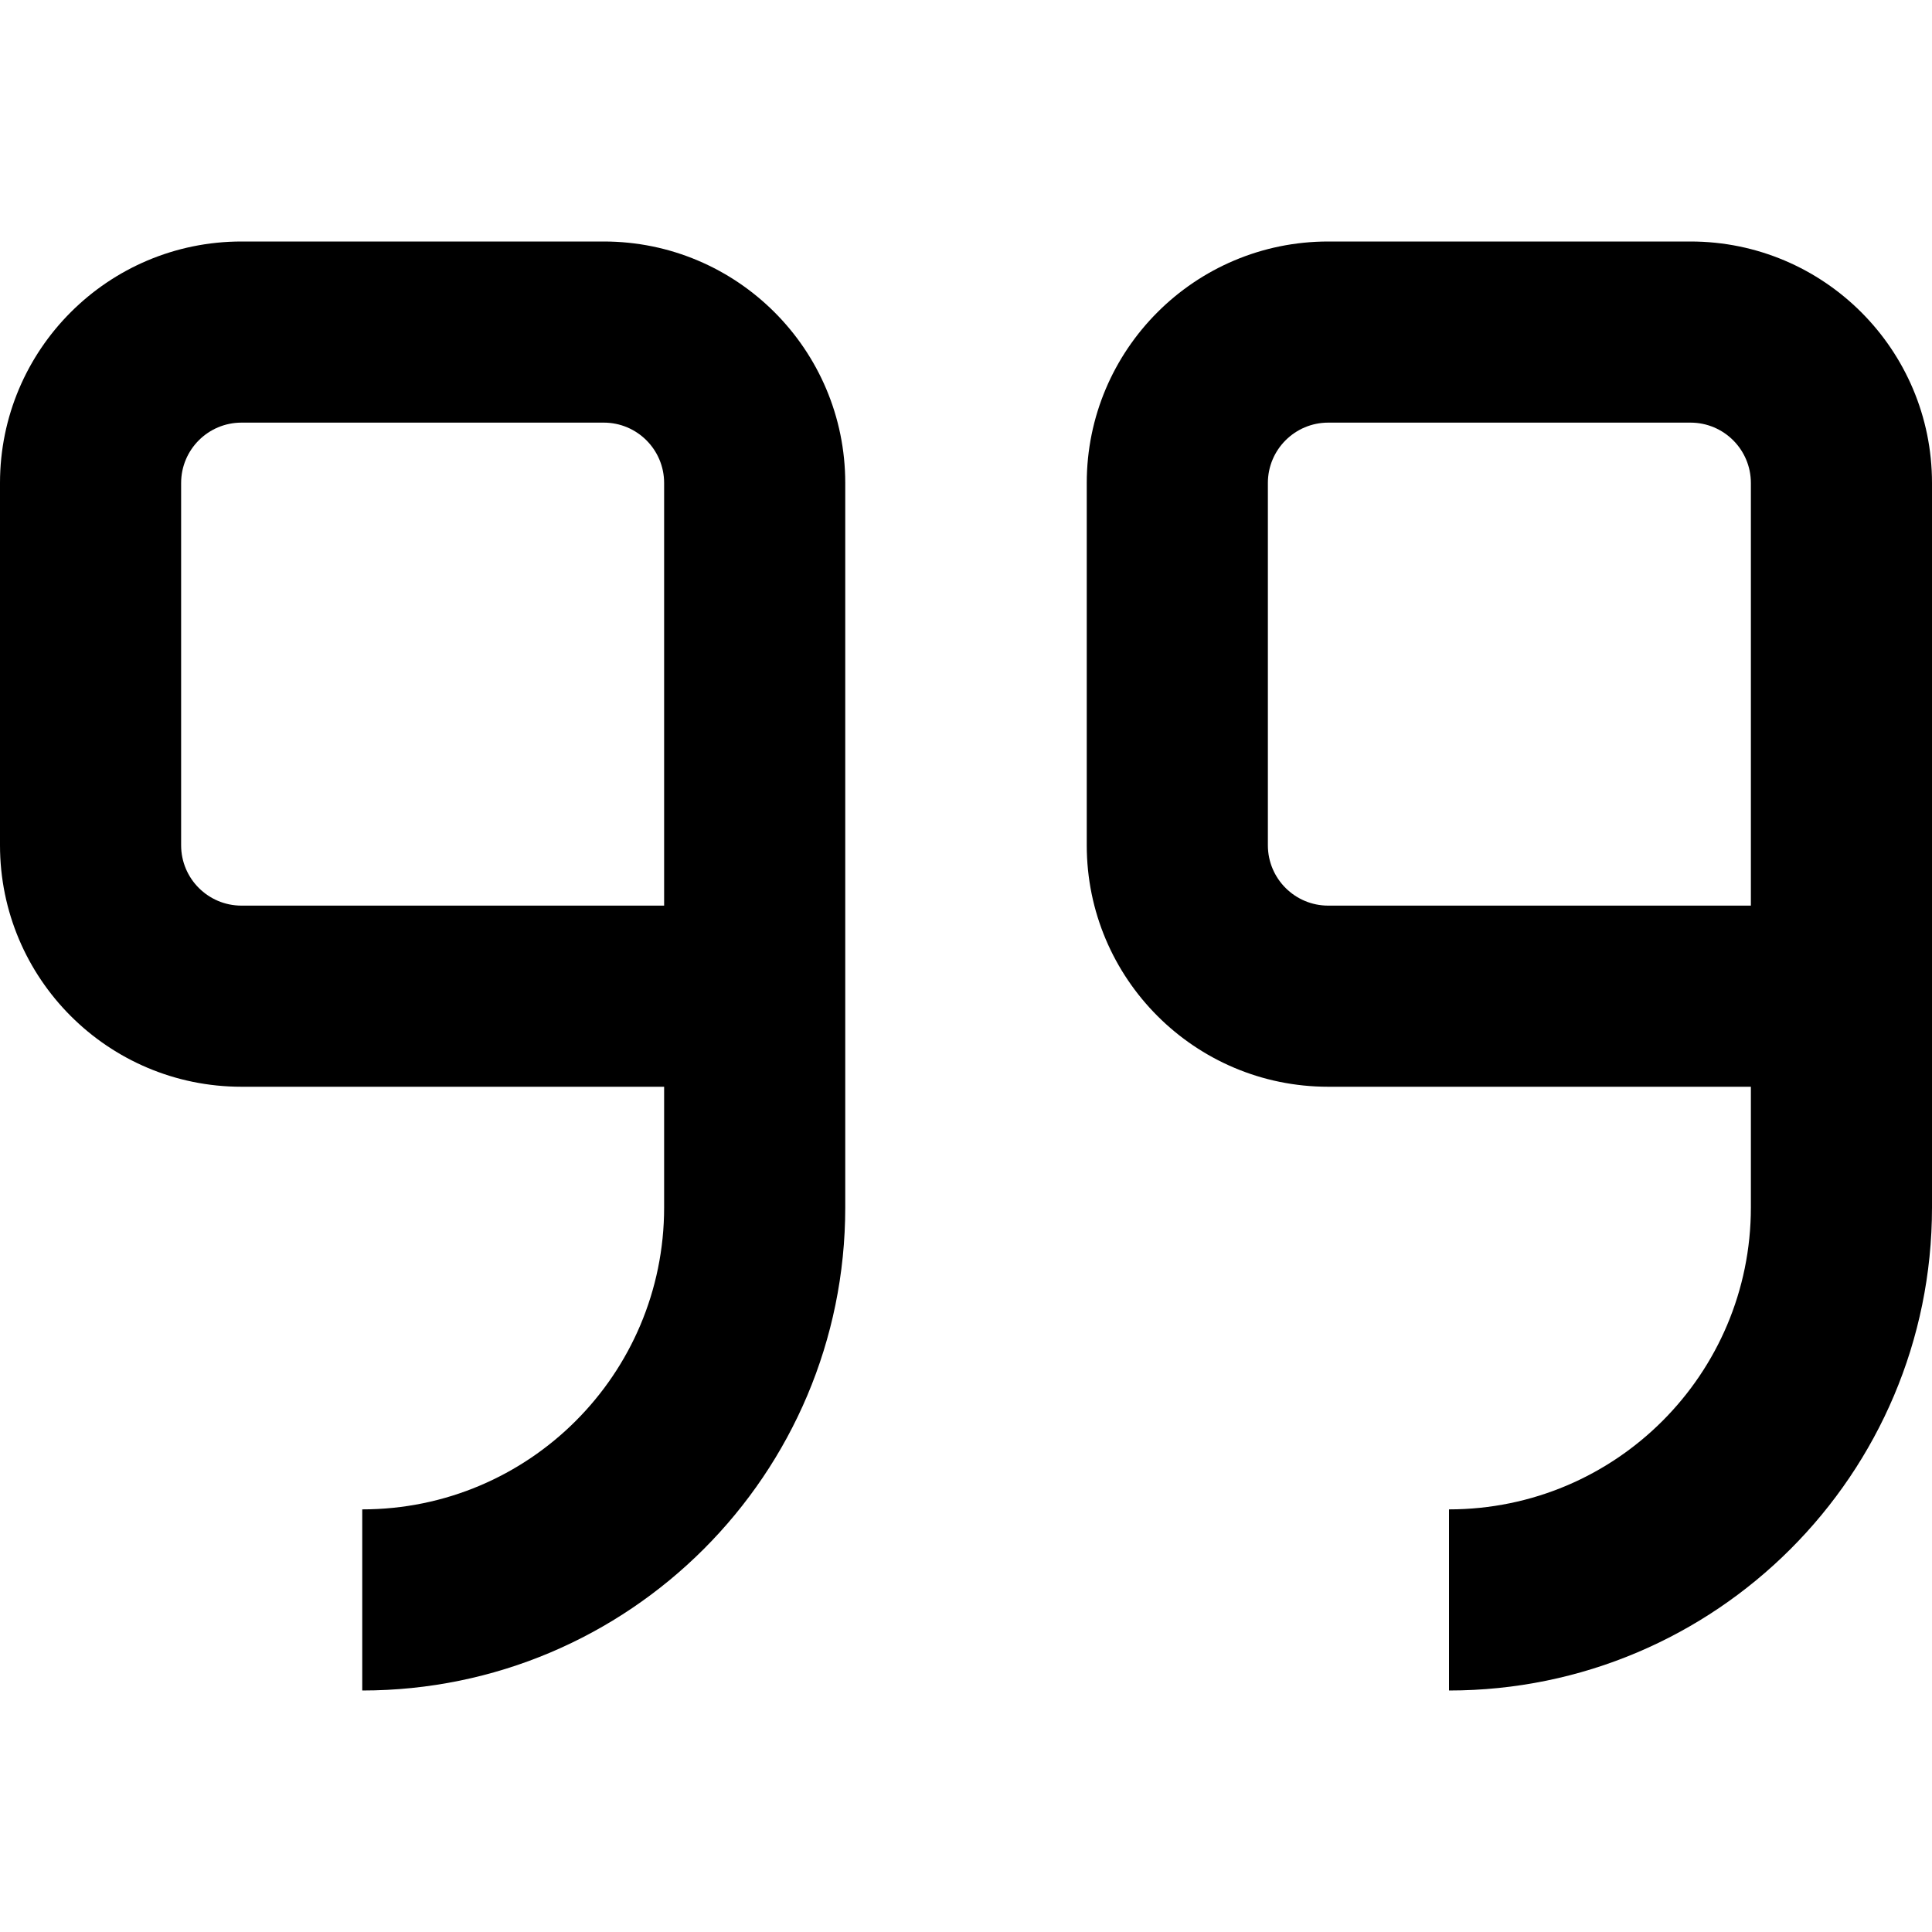
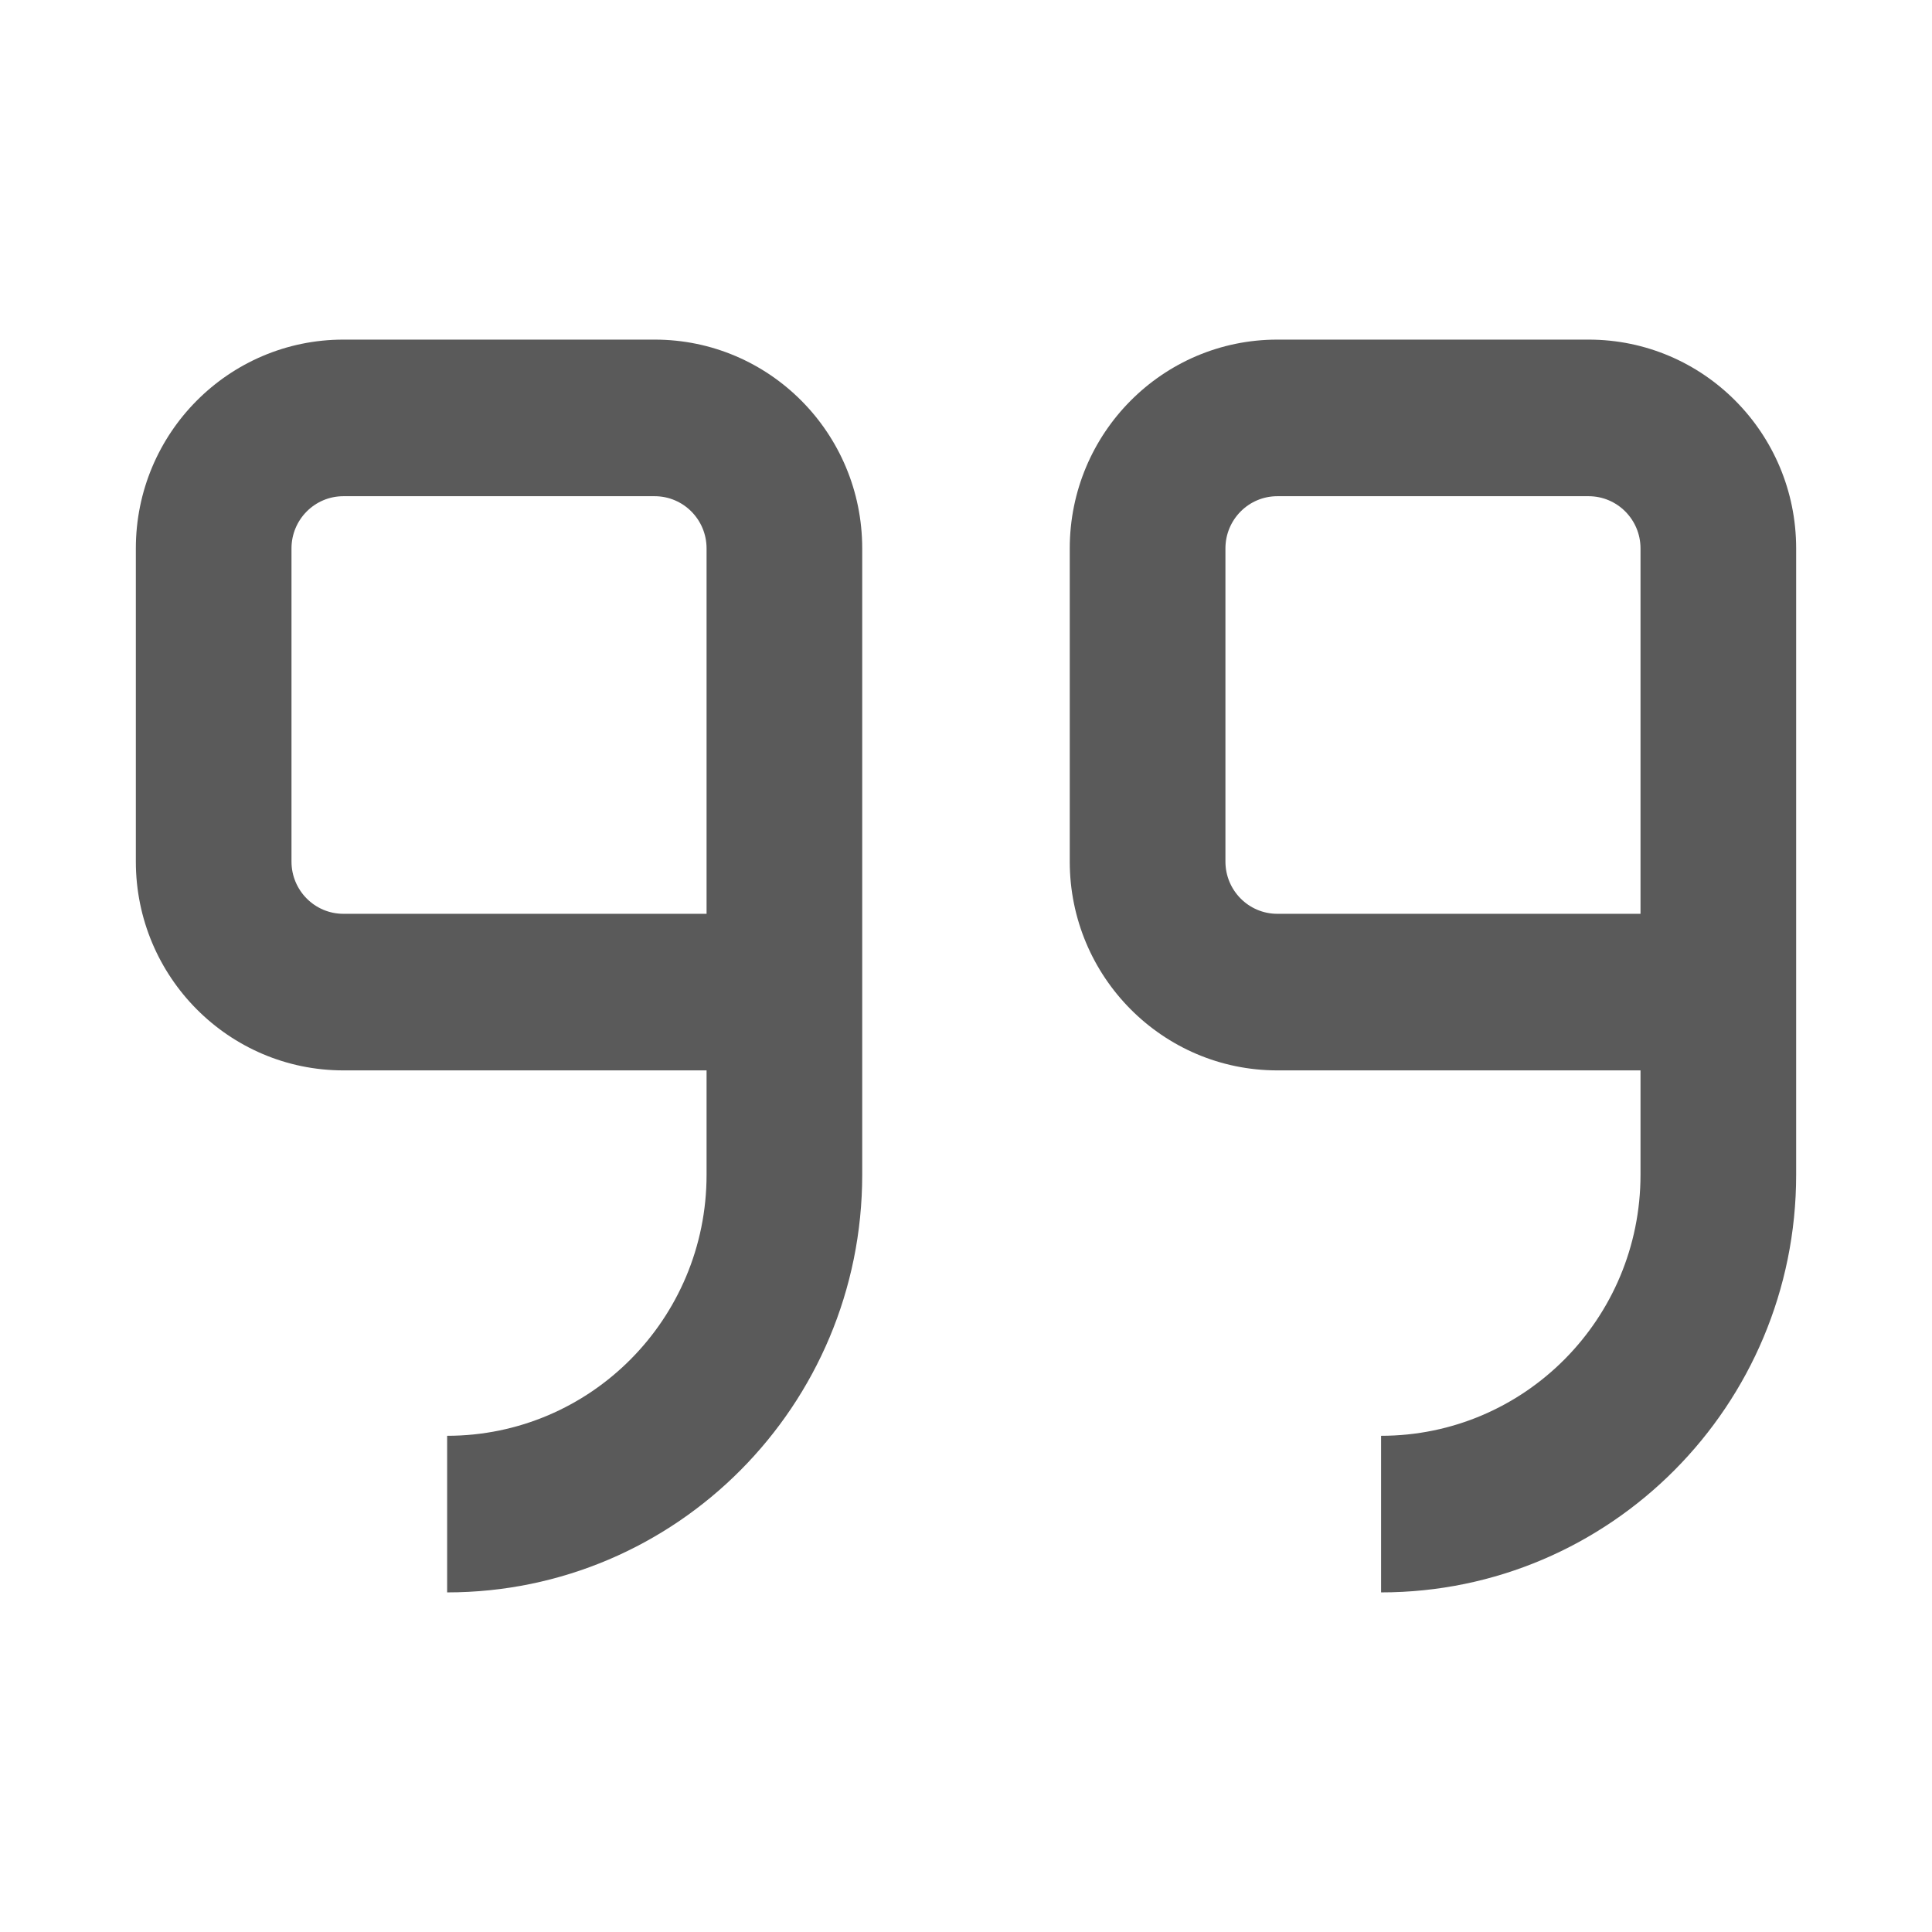
- <svg viewBox="0 0 16 16">
-   <path fill="currentcolor" fill-rule="evenodd" d="M0 4a2 2 0 0 1 2-2h3a2 2 0 0 1 2 2v6a4 4 0 0 1-4 4v-1.5A2.5 2.5 0 0 0 5.5 10V9H2a2 2 0 0 1-2-2zm5.5 3.5V4a.5.5 0 0 0-.5-.5H2a.5.5 0 0 0-.5.5v3a.5.5 0 0 0 .5.5zM9 4a2 2 0 0 1 2-2h3a2 2 0 0 1 2 2v6a4 4 0 0 1-4 4v-1.5a2.5 2.5 0 0 0 2.5-2.5V9H11a2 2 0 0 1-2-2zm5.5 3.5V4a.5.5 0 0 0-.5-.5h-3a.5.5 0 0 0-.5.5v3a.5.5 0 0 0 .5.5z" clip-rule="evenodd" />
+ <svg xmlns="http://www.w3.org/2000/svg" width="128" height="128" viewBox="0 0 128 128" fill="none">
+   <path d="M9 36.333C9 28.691 15.16 22.5 22.75 22.5H43.374C50.971 22.5 57.124 28.691 57.124 36.333V77.833C57.124 93.112 44.811 105.5 29.624 105.5V95.125C39.119 95.125 46.812 87.385 46.812 77.833V70.916H22.75C15.16 70.916 9 64.718 9 57.082V36.333ZM46.812 60.542V36.333C46.812 34.424 45.273 32.875 43.374 32.875H22.75C20.852 32.875 19.312 34.424 19.312 36.333V57.082C19.312 58.992 20.852 60.542 22.75 60.542H46.812ZM70.874 36.333C70.874 28.691 77.034 22.5 84.624 22.5H105.25C112.846 22.5 119 28.691 119 36.333V77.833C119 93.112 106.686 105.5 91.5 105.5V95.125C100.994 95.125 108.688 87.385 108.688 77.833V70.916H84.624C77.034 70.916 70.874 64.718 70.874 57.082V36.333ZM108.688 60.542V36.333C108.688 34.424 107.148 32.875 105.25 32.875H84.624C82.728 32.875 81.188 34.424 81.188 36.333V57.082C81.188 58.992 82.728 60.542 84.624 60.542H108.688Z" fill="#5A5A5A" />
</svg>
